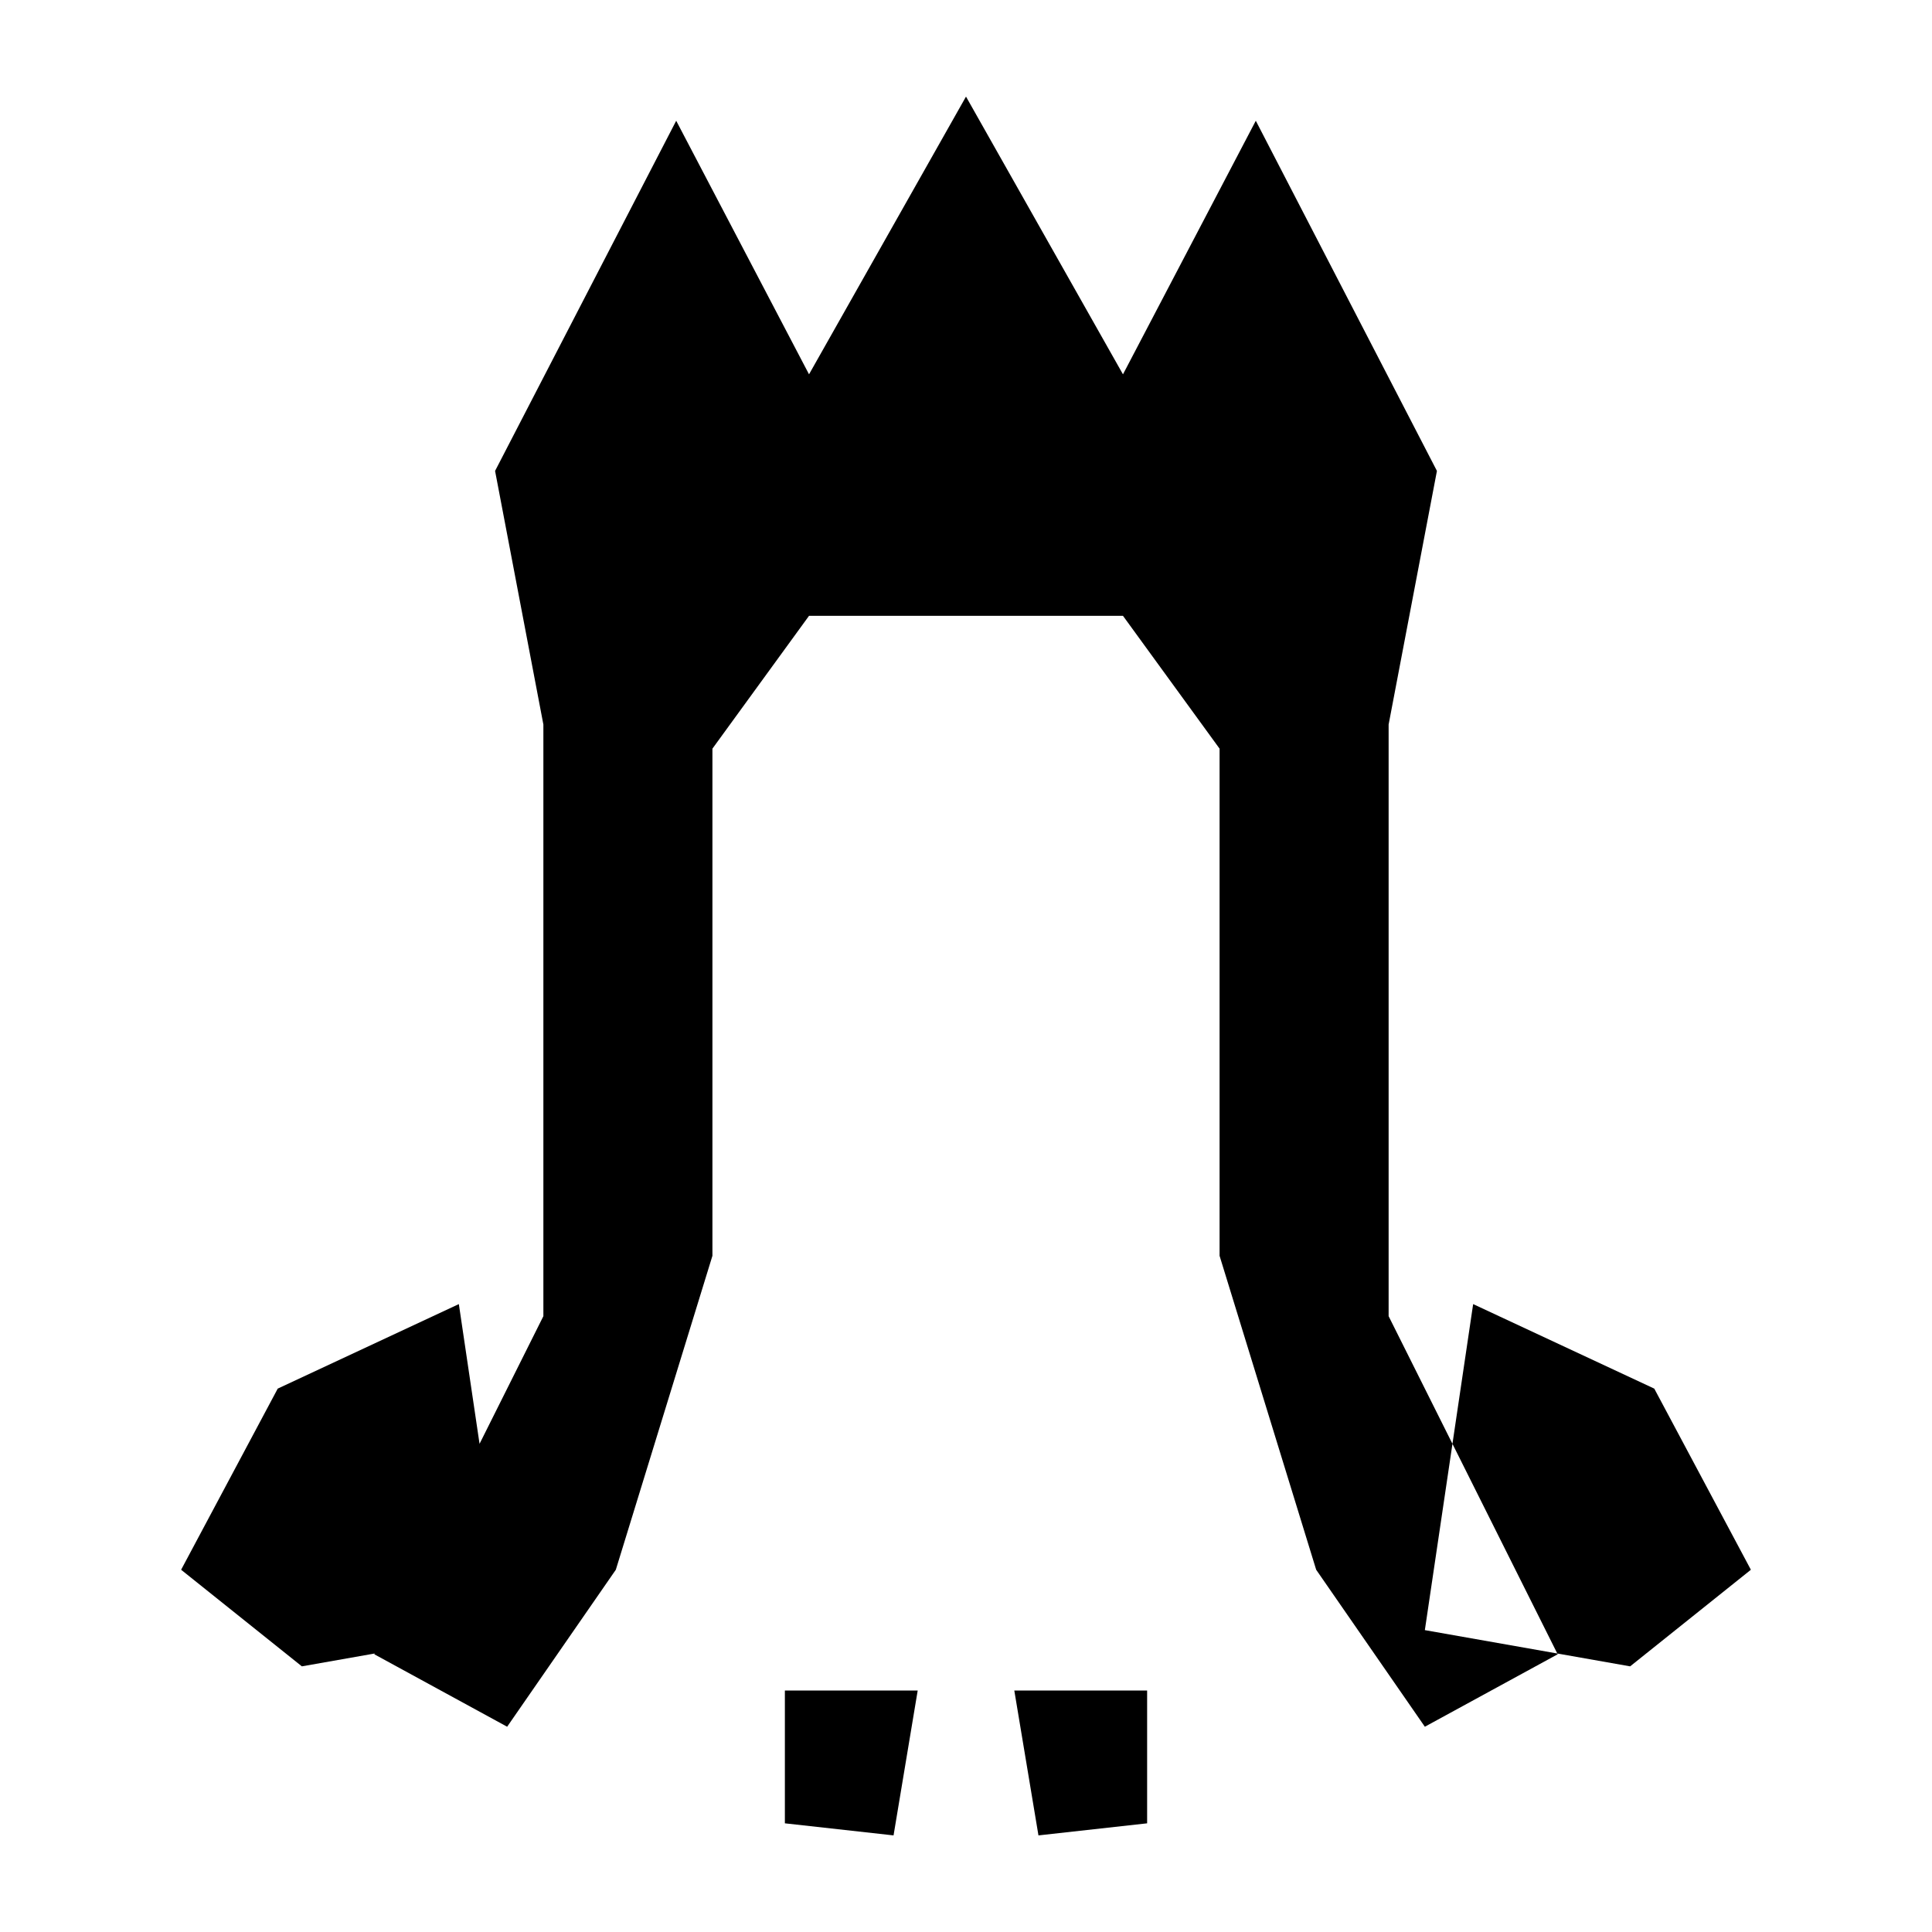
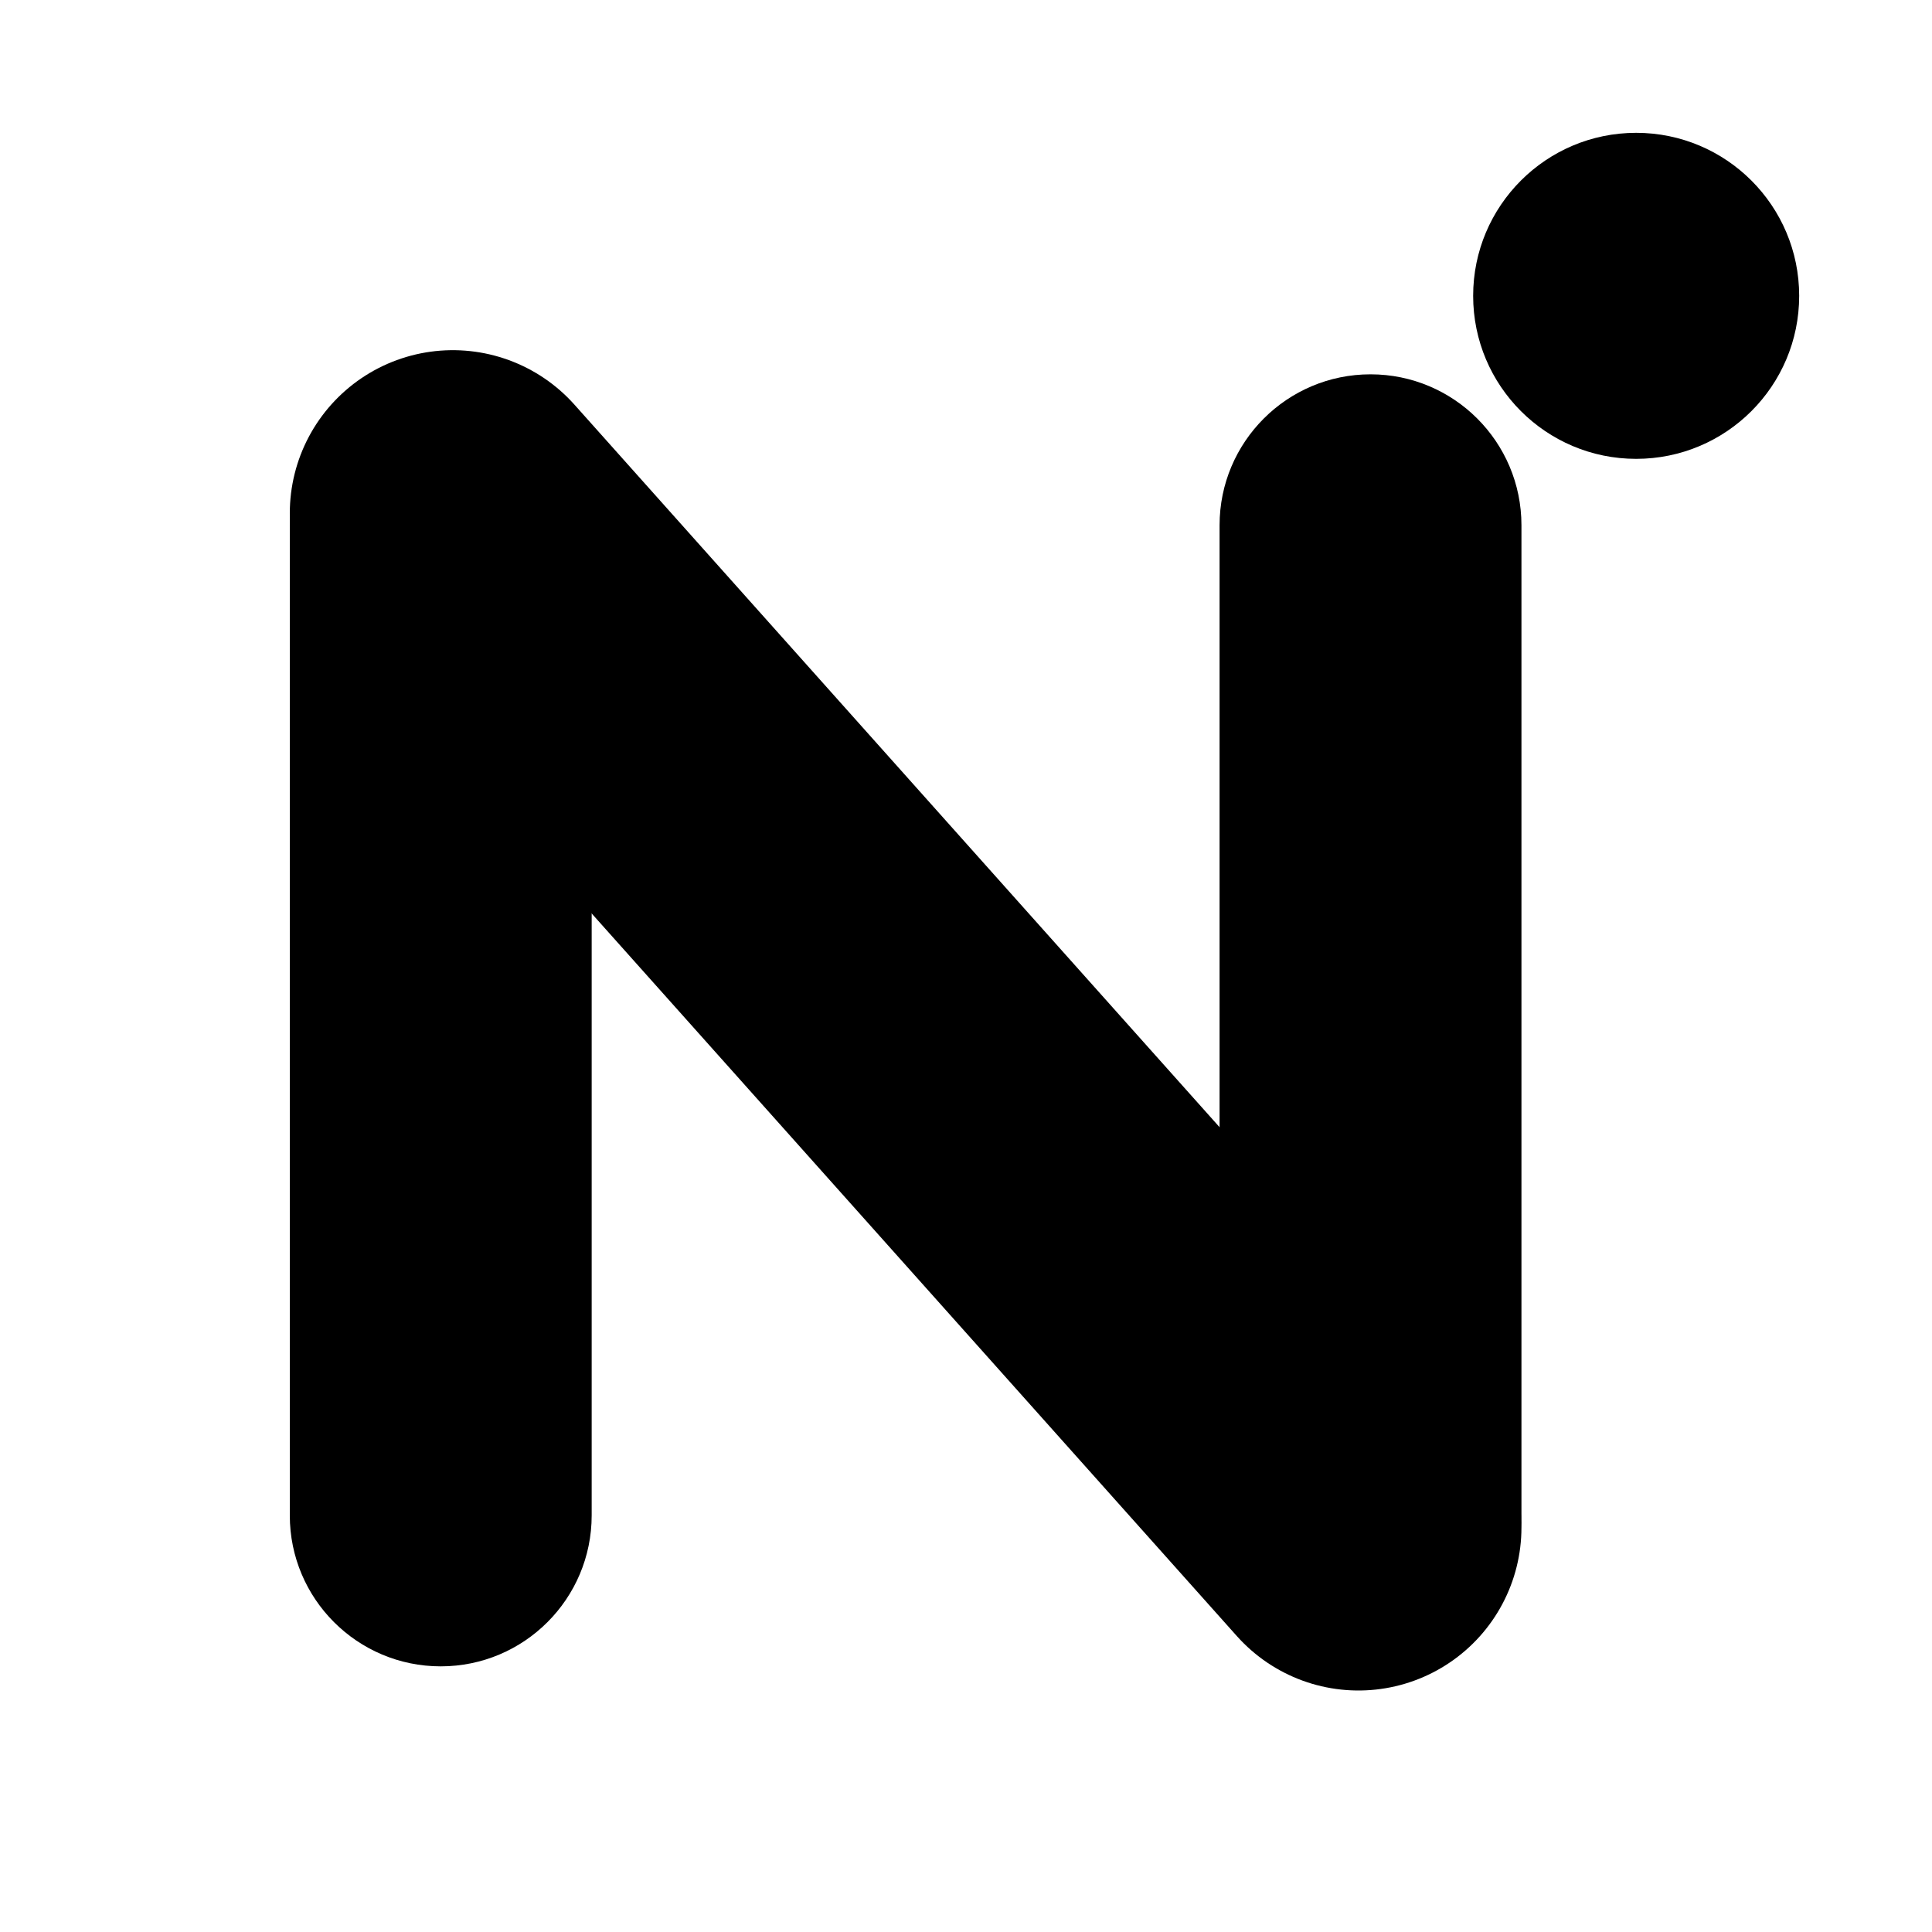
- <svg xmlns="http://www.w3.org/2000/svg" width="100%" height="100%" viewBox="0 0 16 16">
-   <path d="M8.0 0.8L6.7 3.1L5.6 1.0L4.1 3.9L4.5 6.0L4.5 10.9L3.1 13.7L4.2 14.3L5.1 13.0L5.9 10.4L5.9 6.2L6.7 5.1L9.3 5.1L10.1 6.2L10.1 10.4L10.9 13.0L11.8 14.3L12.9 13.7L11.5 10.9L11.5 6.0L11.9 3.9L10.4 1.0L9.3 3.1ZM4.8 4.7L4.8 6.0L5.7 5.2ZM11.2 4.7L10.3 5.2L11.2 6.0ZM6.5 14.0L6.5 15.1L7.4 15.2L7.6 14.0ZM8.4 14.0L8.6 15.2L9.5 15.1L9.5 14.0ZM12.2 10.8L13.7 11.5L14.5 13.0L13.5 13.8L11.8 13.5ZM3.8 10.8L2.3 11.5L1.5 13.0L2.5 13.8L4.2 13.5Z" fill="black" />
+ <svg xmlns="http://www.w3.org/2000/svg" width="16" height="16" viewBox="0 0 16 16">
+   <rect x="2.4" y="3.1" width="2.5" height="10.7" rx="1.25" fill="black" />
+   <rect x="10.1" y="3.1" width="2.5" height="10.7" rx="1.25" fill="black" />
+   <path d="M3.75 4.25L11.25 12.65" fill="none" stroke="black" stroke-width="2.7" stroke-linecap="round" />
+   <circle cx="13.55" cy="2.45" r="1.35" fill="black" />
</svg>
